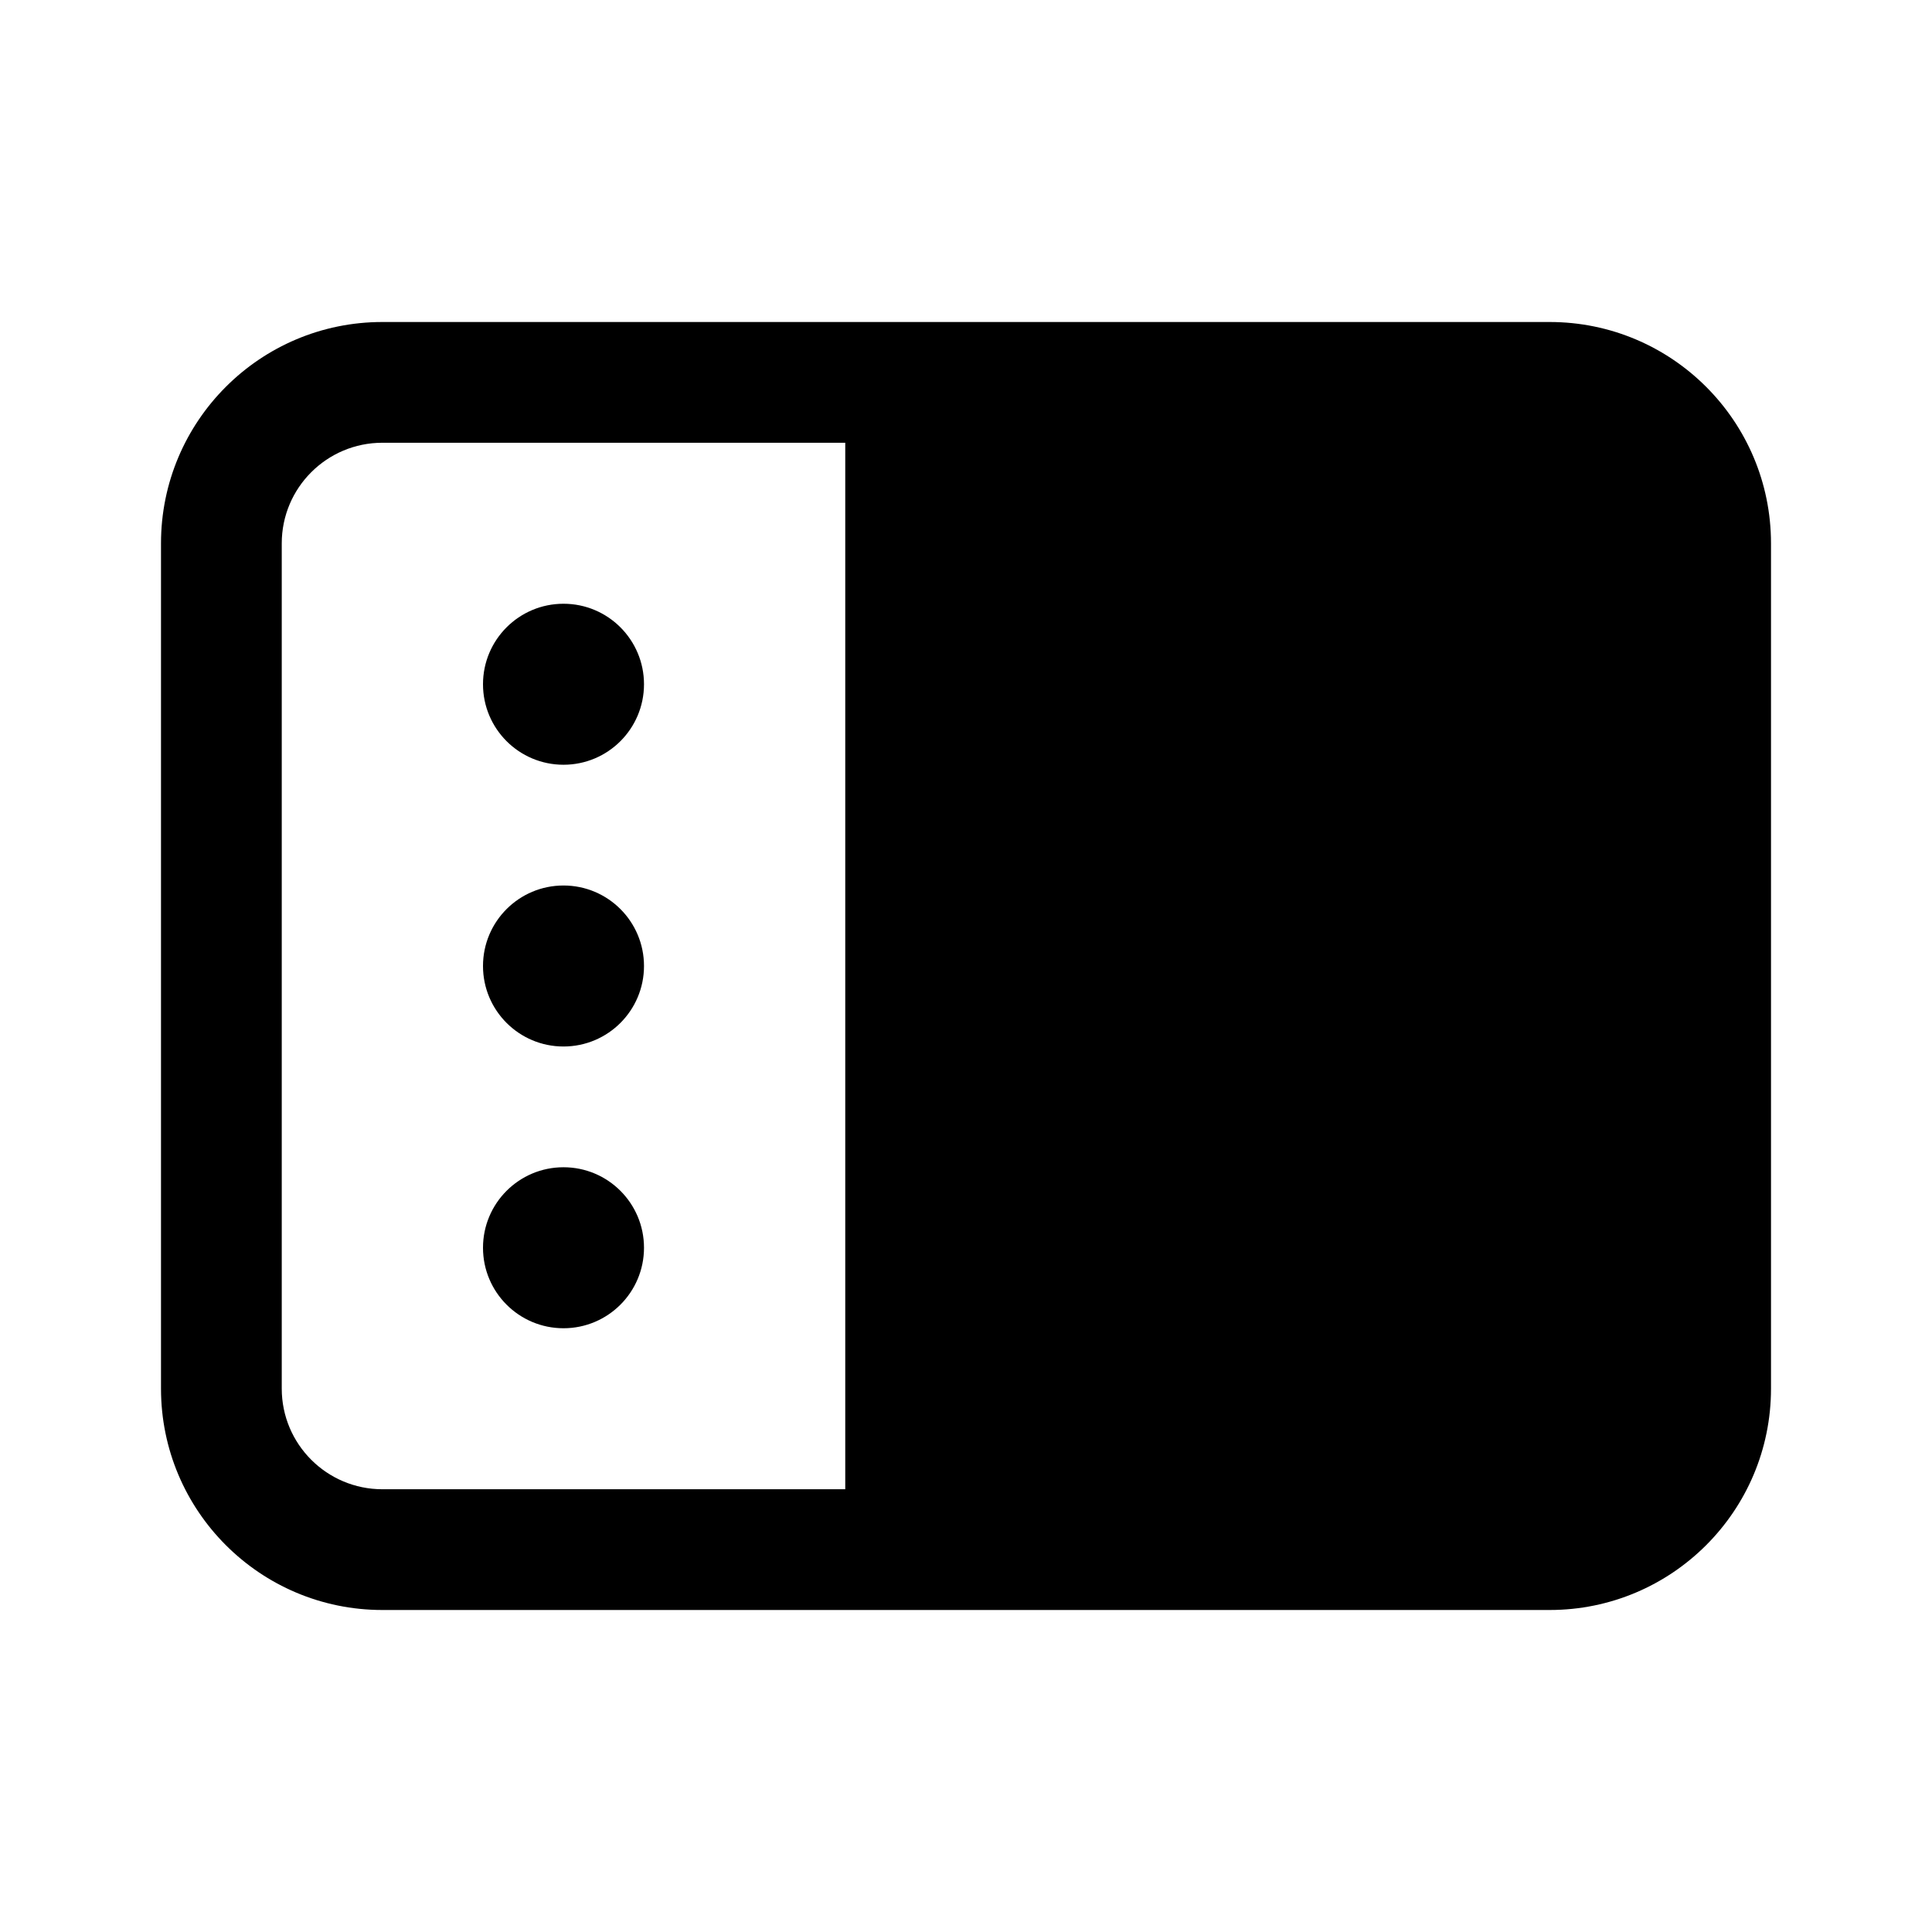
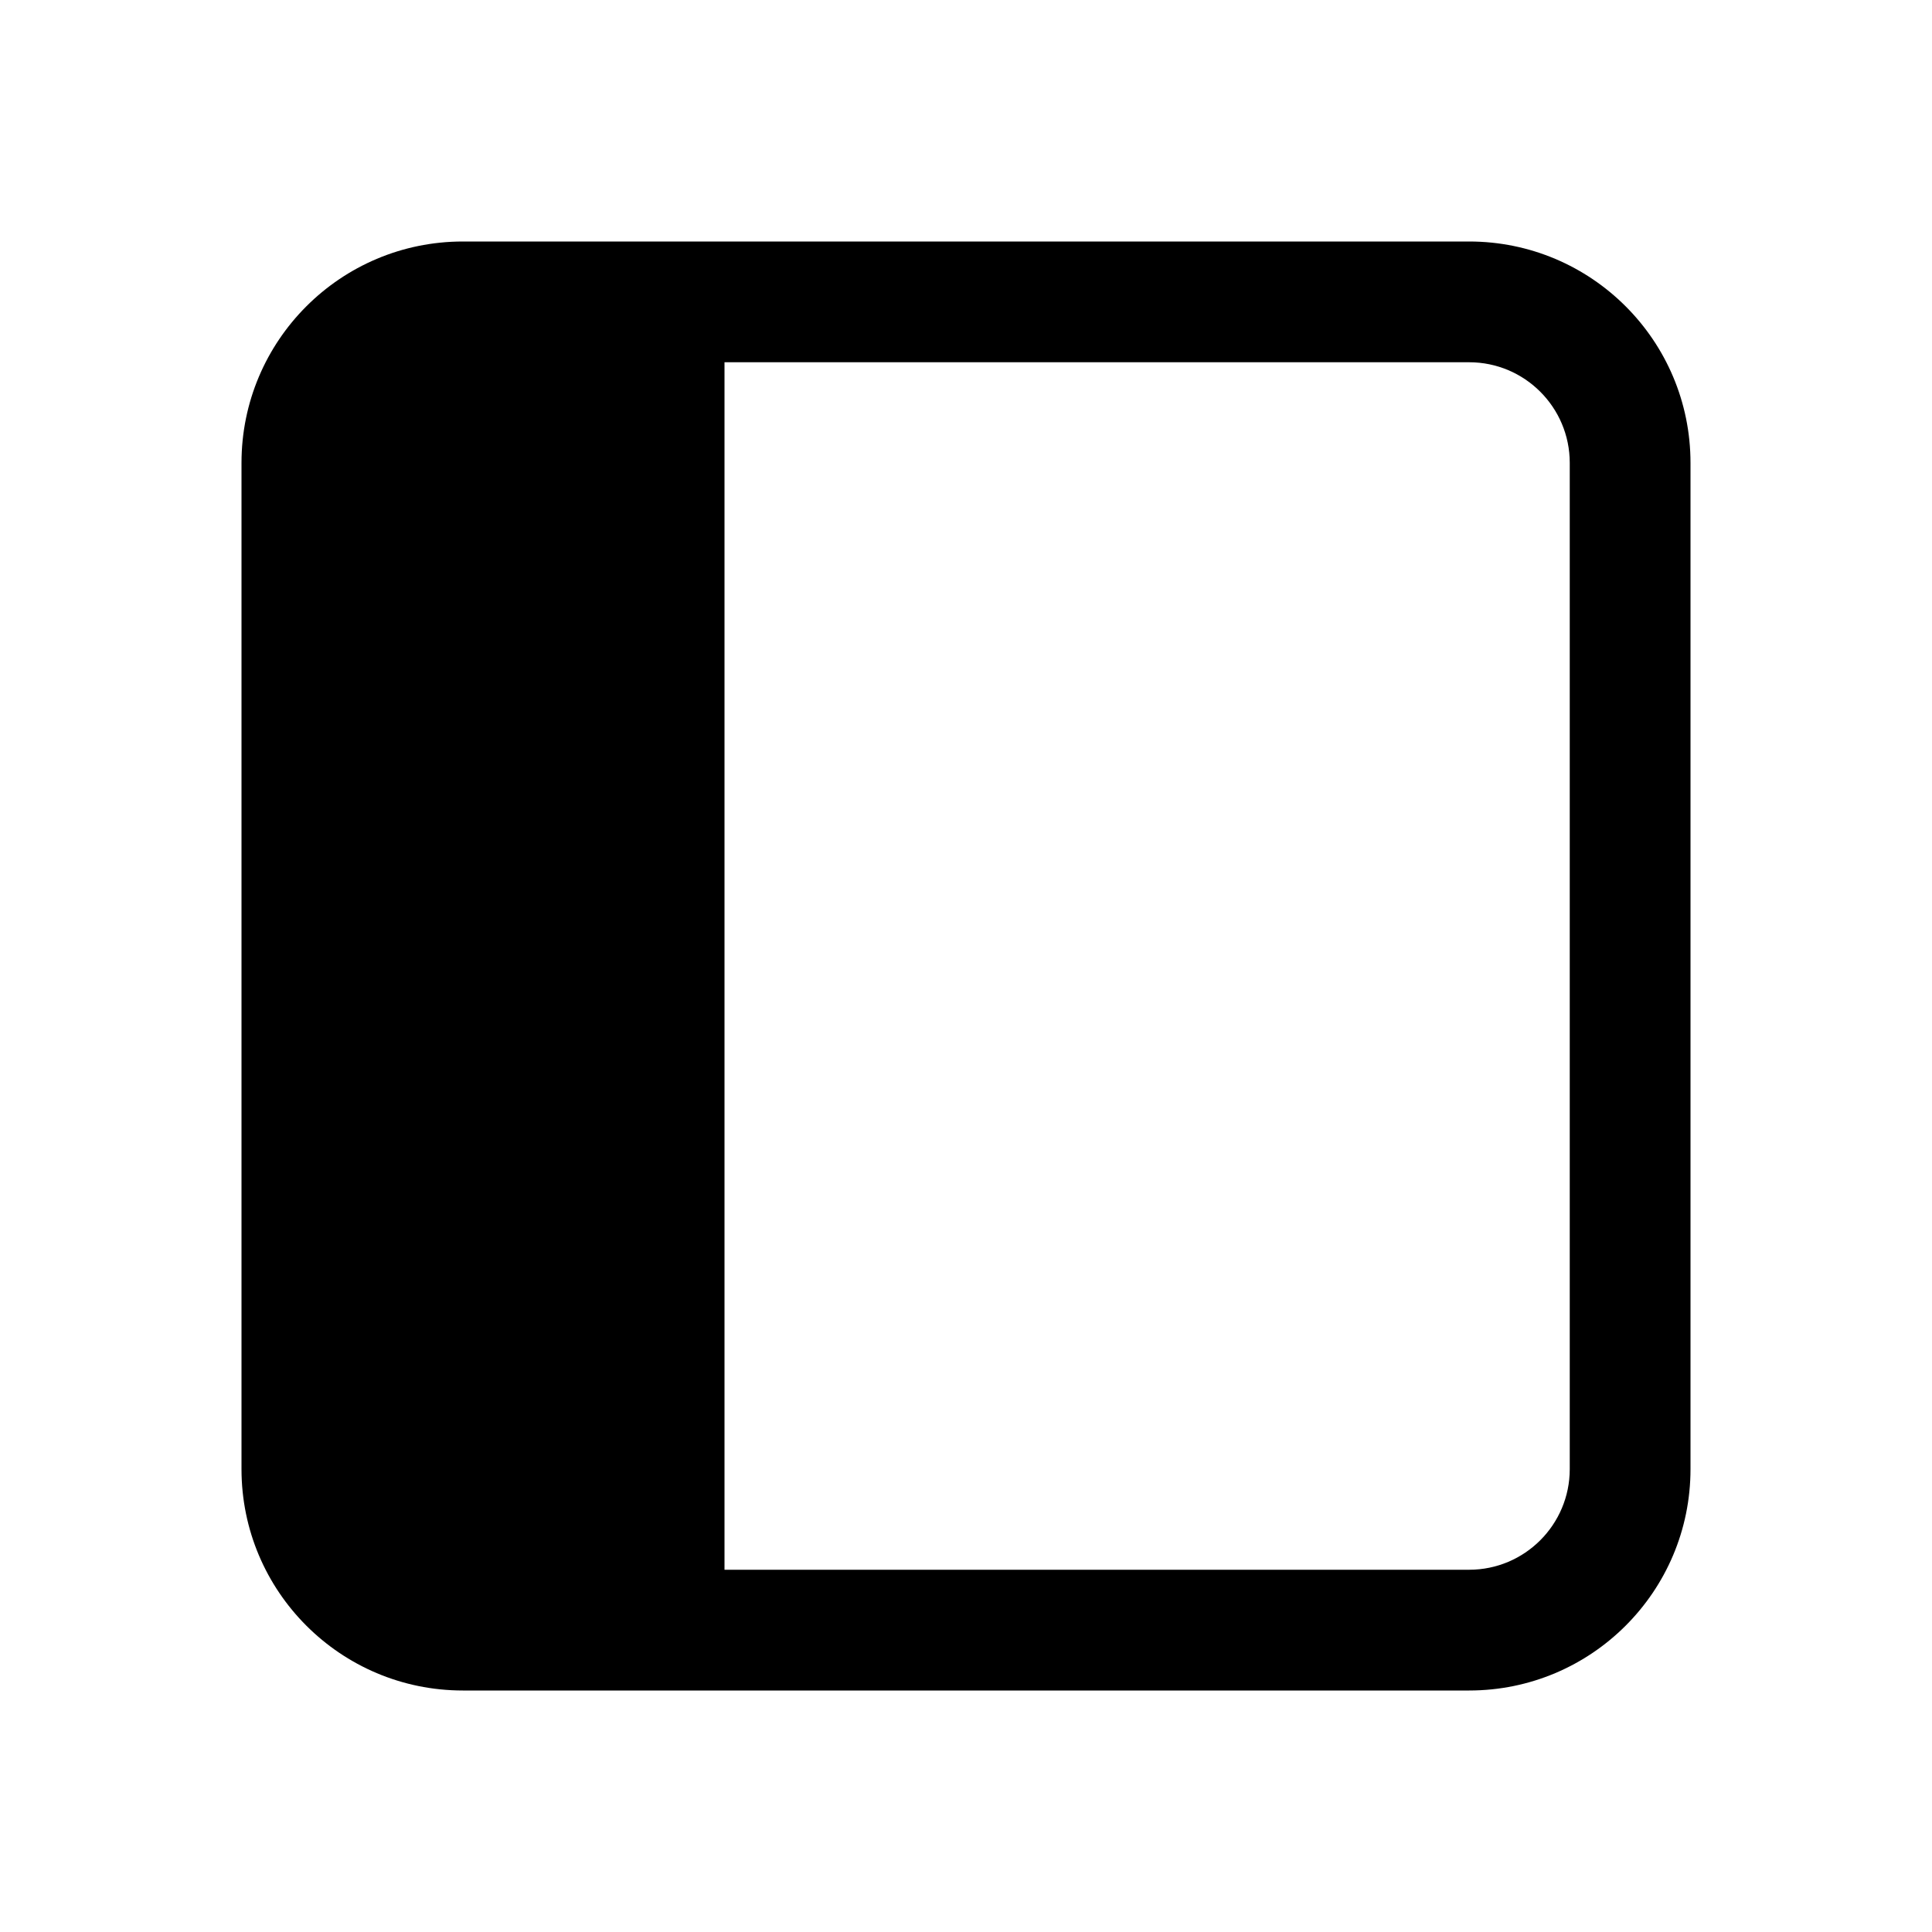
- <svg xmlns="http://www.w3.org/2000/svg" width="24" height="24" fill="none" viewBox="0 0 24 24">
-   <path fill="currentColor" fill-rule="evenodd" d="M4.75 4A2.75 2.75 0 0 0 2 6.75v10.5A2.75 2.75 0 0 0 4.75 20h14.5A2.75 2.75 0 0 0 22 17.25V6.75A2.75 2.75 0 0 0 19.25 4H4.75ZM3.5 6.75c0-.69.56-1.25 1.25-1.25h5.75v13H4.75c-.69 0-1.25-.56-1.25-1.25V6.75Z" clip-rule="evenodd" />
-   <path fill="currentColor" fill-rule="evenodd" d="M7 9.5a1 1 0 1 1 0-2 1 1 0 0 1 0 2ZM7 13a1 1 0 1 1 0-2 1 1 0 0 1 0 2Zm0 3.5a1 1 0 1 1 0-2 1 1 0 0 1 0 2Z" clip-rule="evenodd" />
+ <svg xmlns="http://www.w3.org/2000/svg" width="24" height="24" fill="currentColor" viewBox="0 0 24 24">
+   <path fill="#000" fill-rule="evenodd" d="M9 4.5v15h9.25c.69 0 1.25-.56 1.25-1.25V5.75c0-.69-.56-1.25-1.25-1.25H9ZM3 5.75A2.75 2.75 0 0 1 5.75 3h12.5A2.75 2.75 0 0 1 21 5.75v12.5A2.75 2.75 0 0 1 18.25 21H5.75A2.75 2.75 0 0 1 3 18.25V5.75Z" clip-rule="evenodd" />
</svg>
